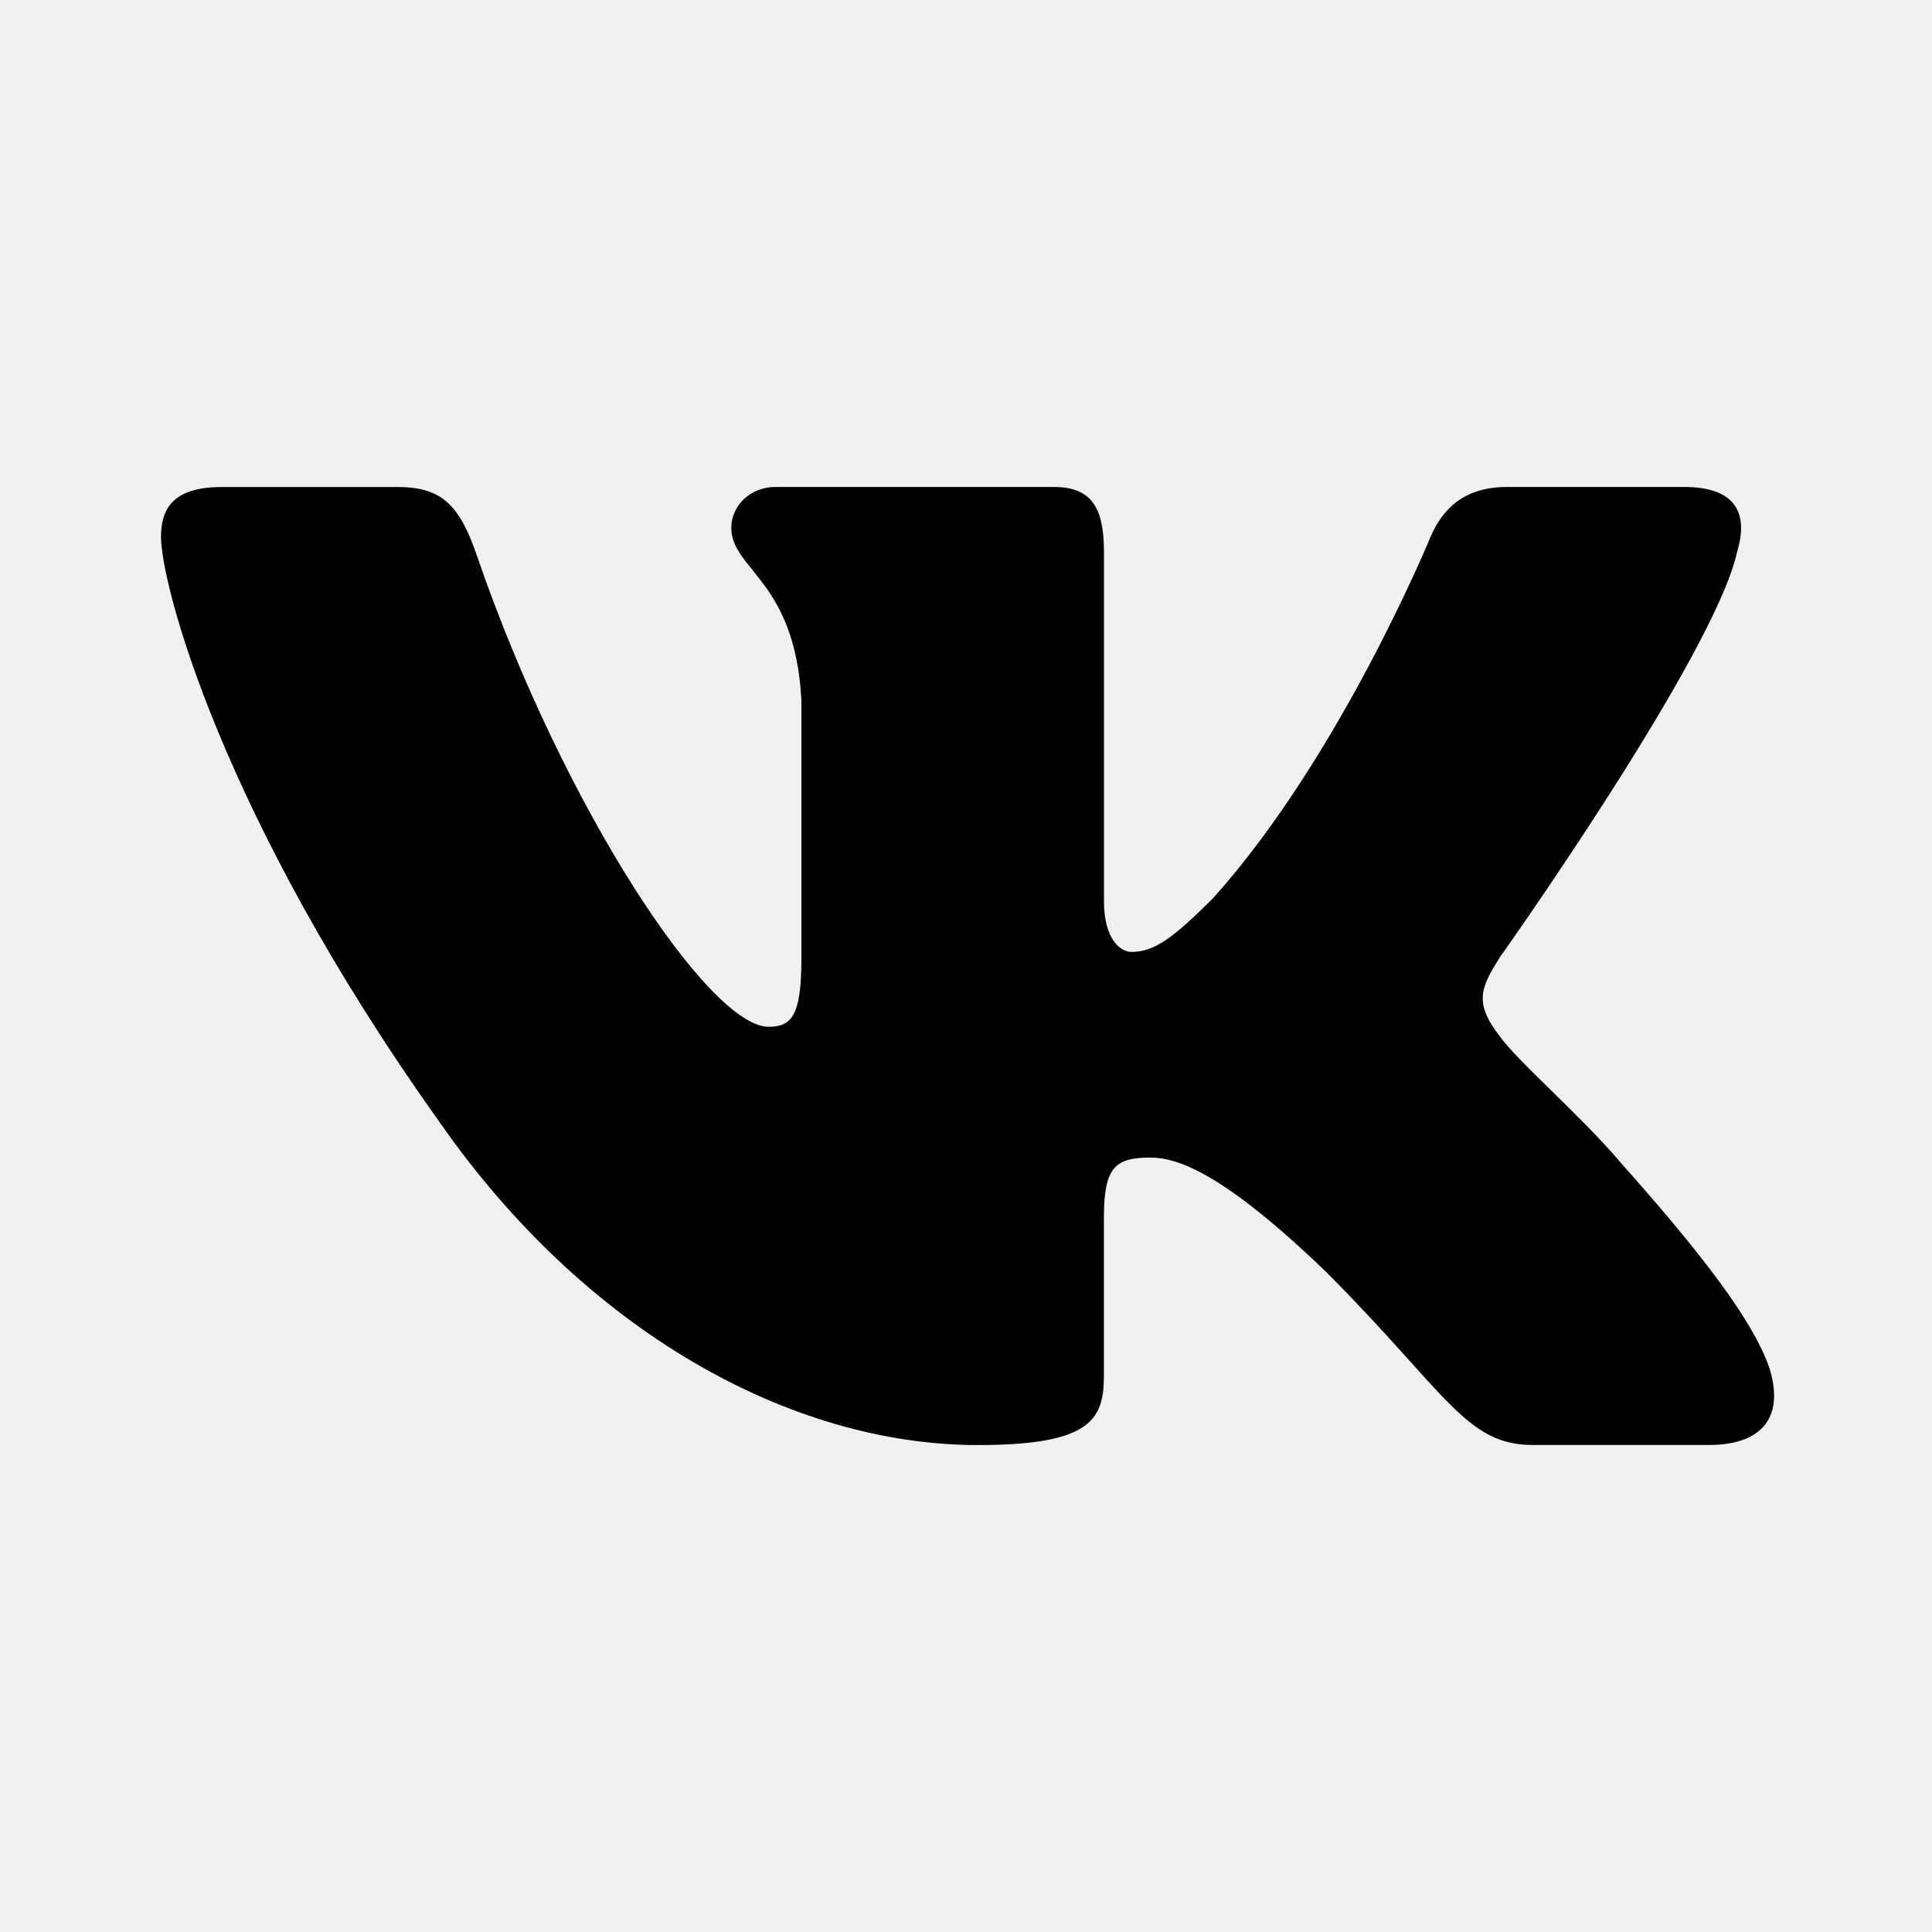
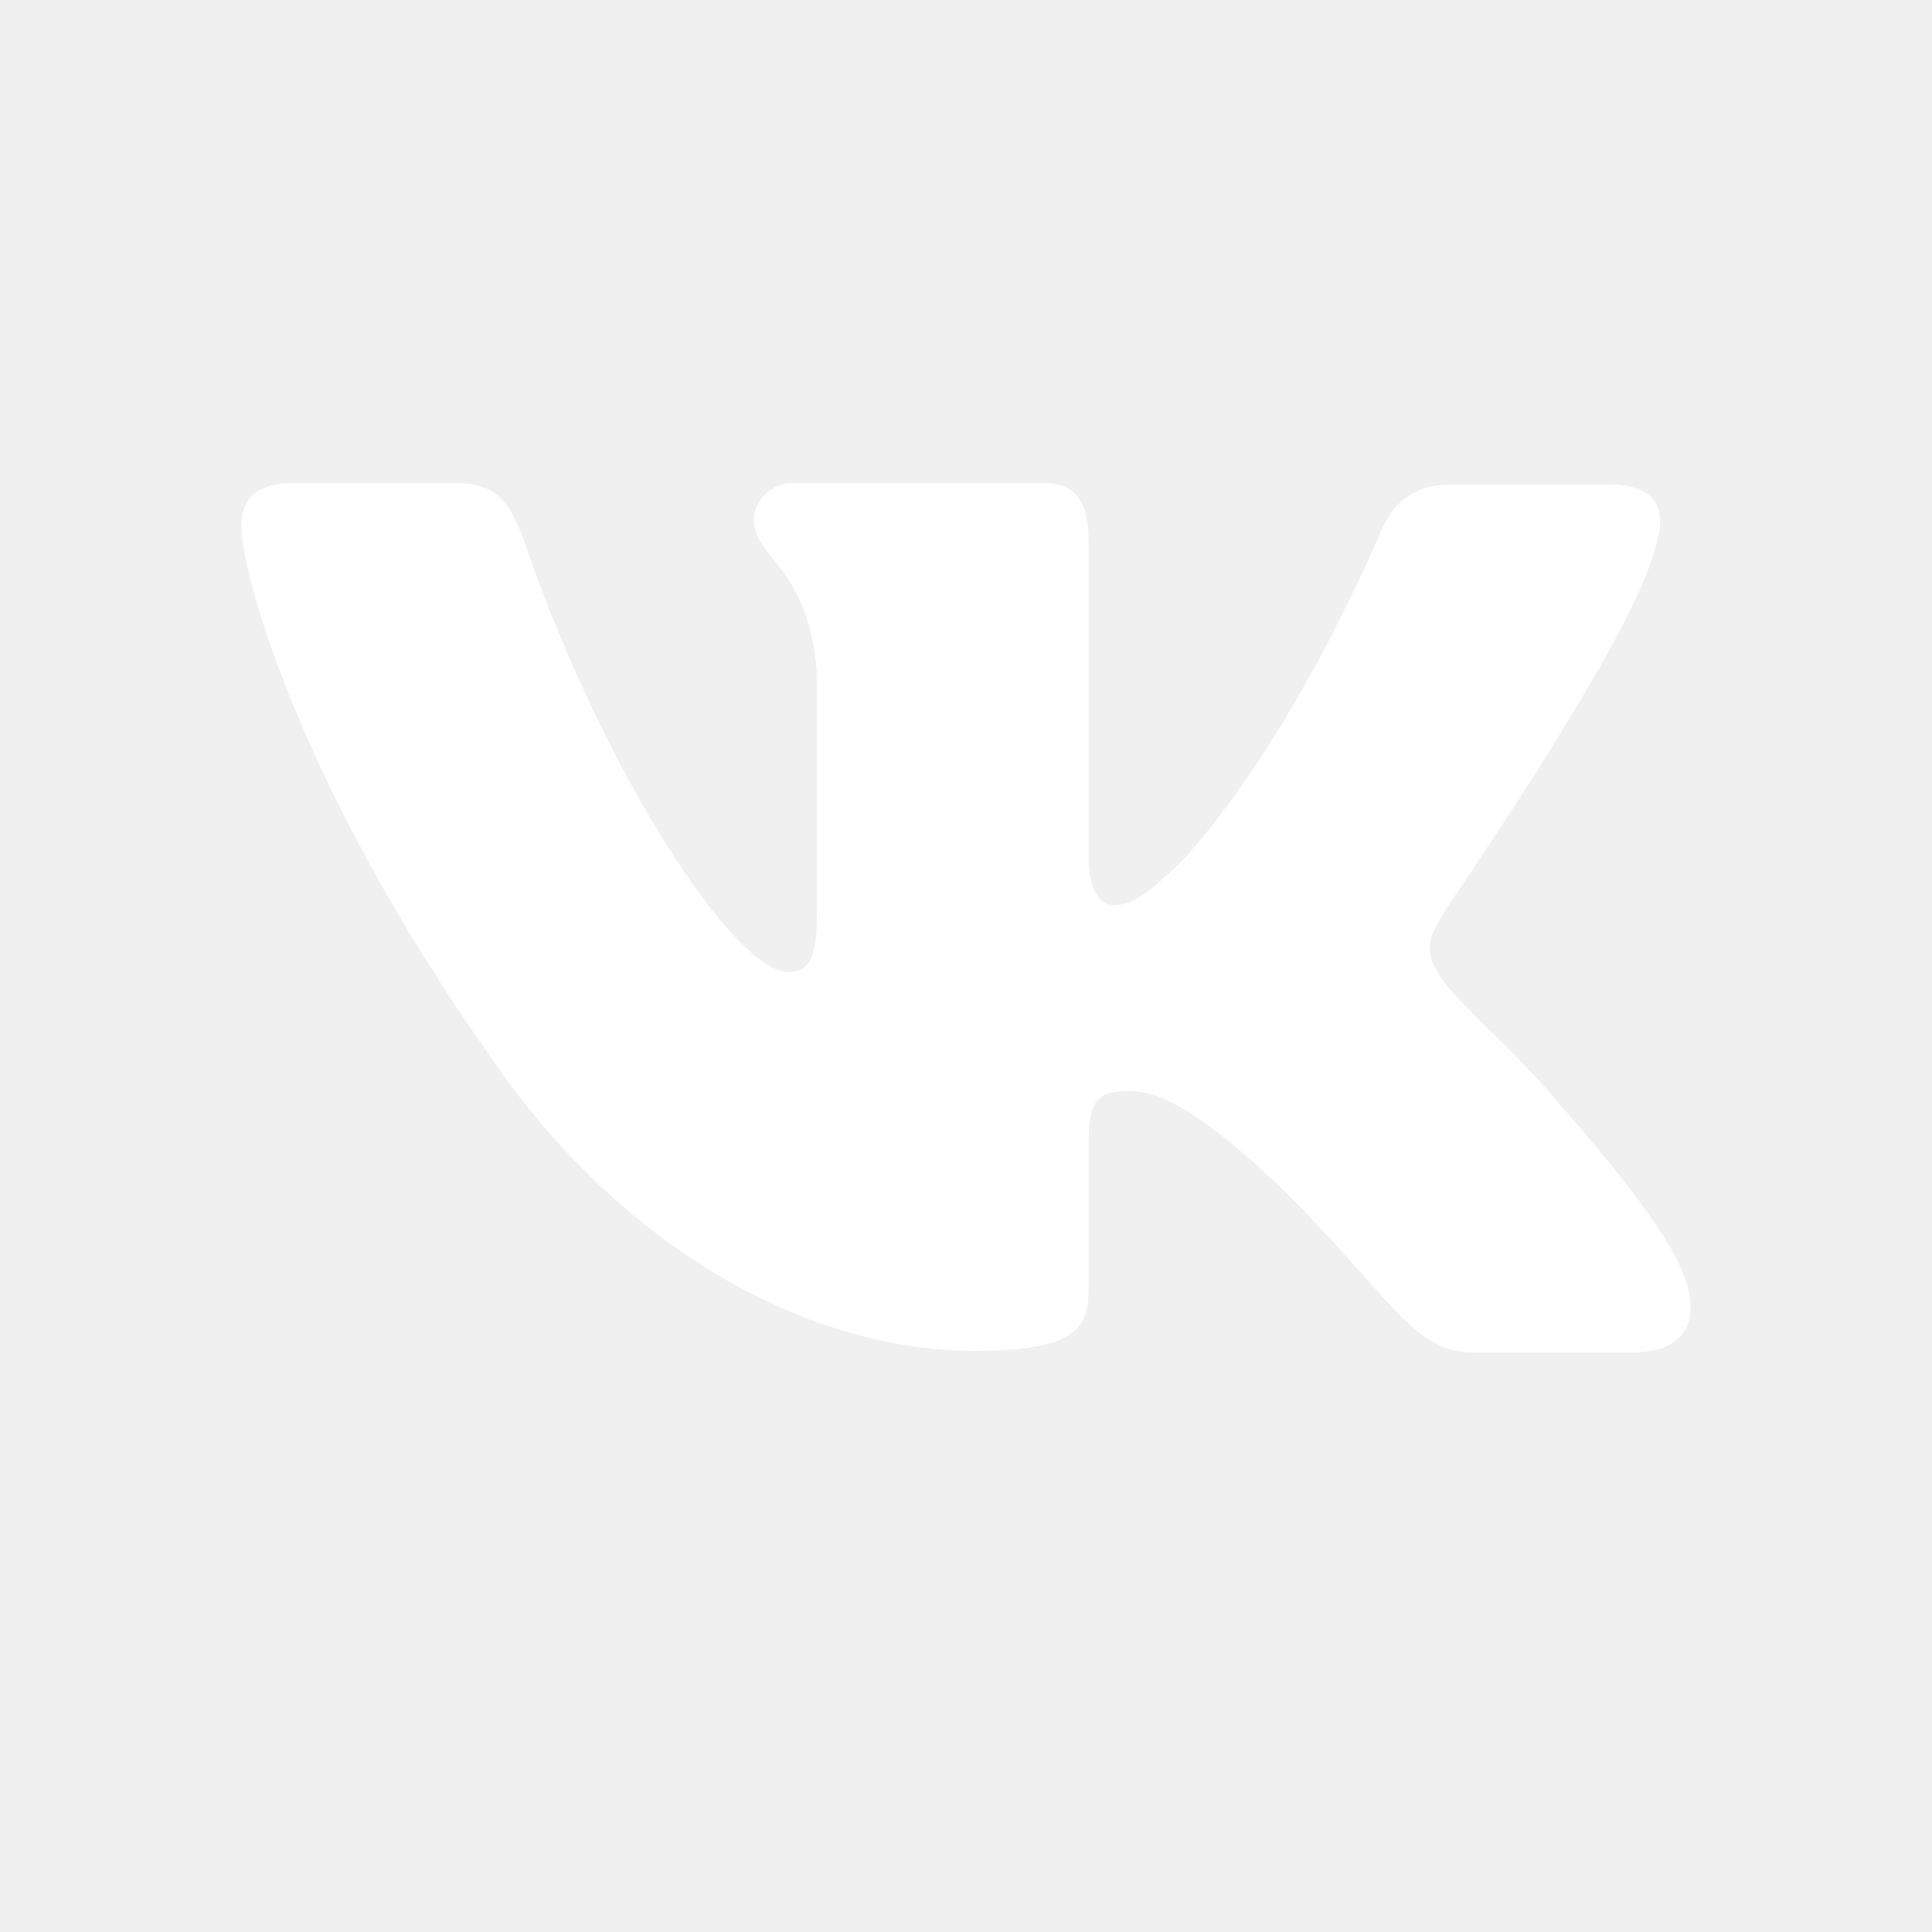
<svg xmlns="http://www.w3.org/2000/svg" width="24" height="24" viewBox="0 0 24 24" fill="none">
-   <path d="M21.579 6.855C21.719 6.39 21.579 6.049 20.917 6.049H18.724C18.166 6.049 17.911 6.344 17.771 6.668C17.771 6.668 16.656 9.387 15.076 11.15C14.566 11.663 14.333 11.825 14.055 11.825C13.916 11.825 13.714 11.663 13.714 11.198V6.855C13.714 6.297 13.553 6.049 13.088 6.049H9.642C9.294 6.049 9.084 6.307 9.084 6.553C9.084 7.081 9.874 7.203 9.955 8.691V11.919C9.955 12.626 9.828 12.755 9.548 12.755C8.805 12.755 6.997 10.026 5.924 6.902C5.715 6.295 5.504 6.05 4.944 6.05H2.752C2.125 6.05 2 6.345 2 6.669C2 7.251 2.743 10.131 5.461 13.94C7.273 16.541 9.824 17.951 12.148 17.951C13.541 17.951 13.713 17.638 13.713 17.098V15.132C13.713 14.506 13.846 14.38 14.287 14.38C14.611 14.38 15.169 14.544 16.47 15.797C17.956 17.283 18.202 17.95 19.037 17.95H21.229C21.855 17.95 22.168 17.637 21.988 17.019C21.791 16.404 21.081 15.509 20.139 14.45C19.627 13.846 18.862 13.196 18.629 12.871C18.304 12.452 18.398 12.267 18.629 11.895C18.63 11.896 21.301 8.134 21.579 6.855Z" fill="black" />
+   <path fill-rule="evenodd" clip-rule="evenodd" d="M20.576 6.749C20.71 6.327 20.576 6.019 19.985 6.019H18.022C17.526 6.019 17.297 6.288 17.164 6.577C17.164 6.577 16.154 9.036 14.743 10.631C14.286 11.092 14.076 11.246 13.828 11.246C13.695 11.246 13.523 11.092 13.523 10.67V6.73C13.523 6.231 13.37 6 12.951 6H9.863C9.558 6 9.367 6.231 9.367 6.461C9.367 6.942 10.072 7.057 10.149 8.402V11.323C10.149 11.957 10.034 12.073 9.787 12.073C9.119 12.073 7.499 9.594 6.527 6.769C6.336 6.211 6.145 6 5.65 6H3.667C3.095 6 3 6.269 3 6.557C3 7.076 3.667 9.69 6.107 13.149C7.728 15.512 10.034 16.781 12.112 16.781C13.37 16.781 13.523 16.492 13.523 16.012V14.225C13.523 13.648 13.637 13.552 14.038 13.552C14.324 13.552 14.838 13.706 16.001 14.84C17.336 16.185 17.564 16.8 18.308 16.8H20.271C20.843 16.8 21.11 16.512 20.958 15.954C20.786 15.397 20.138 14.59 19.299 13.629C18.842 13.091 18.155 12.495 17.946 12.207C17.66 11.823 17.736 11.669 17.946 11.323C17.927 11.323 20.329 7.902 20.576 6.749Z" fill="white" />
</svg>
